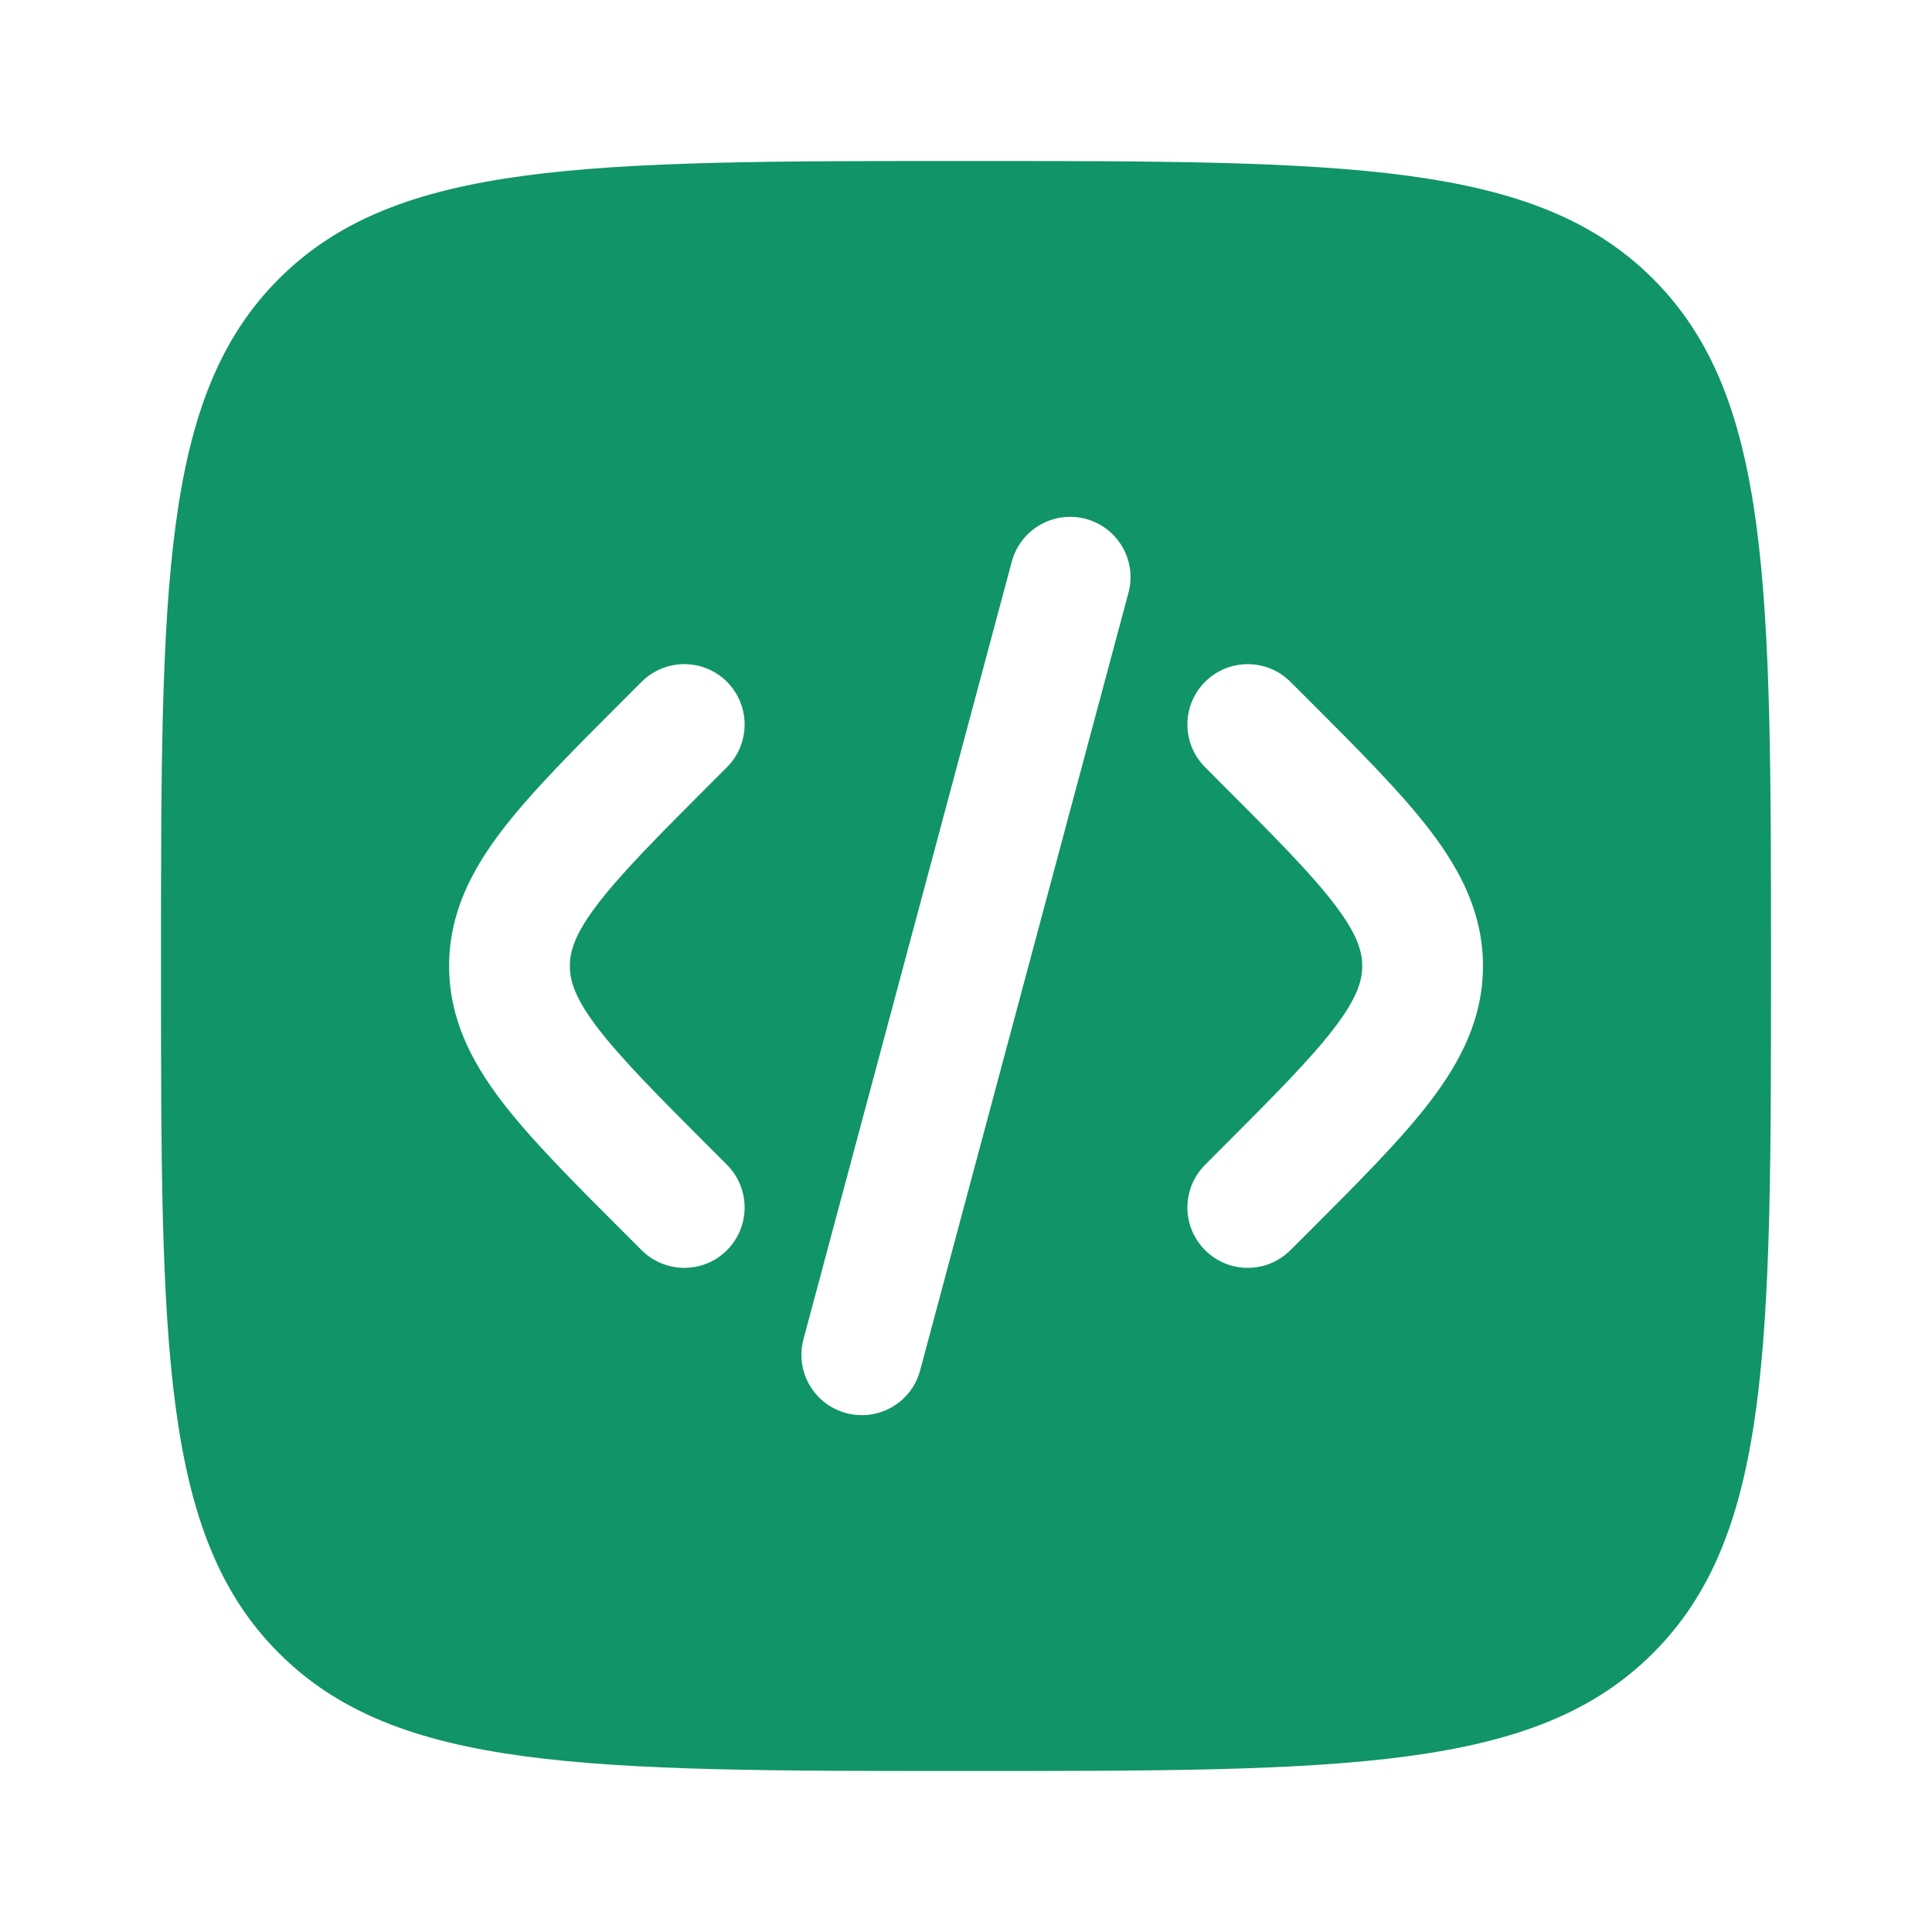
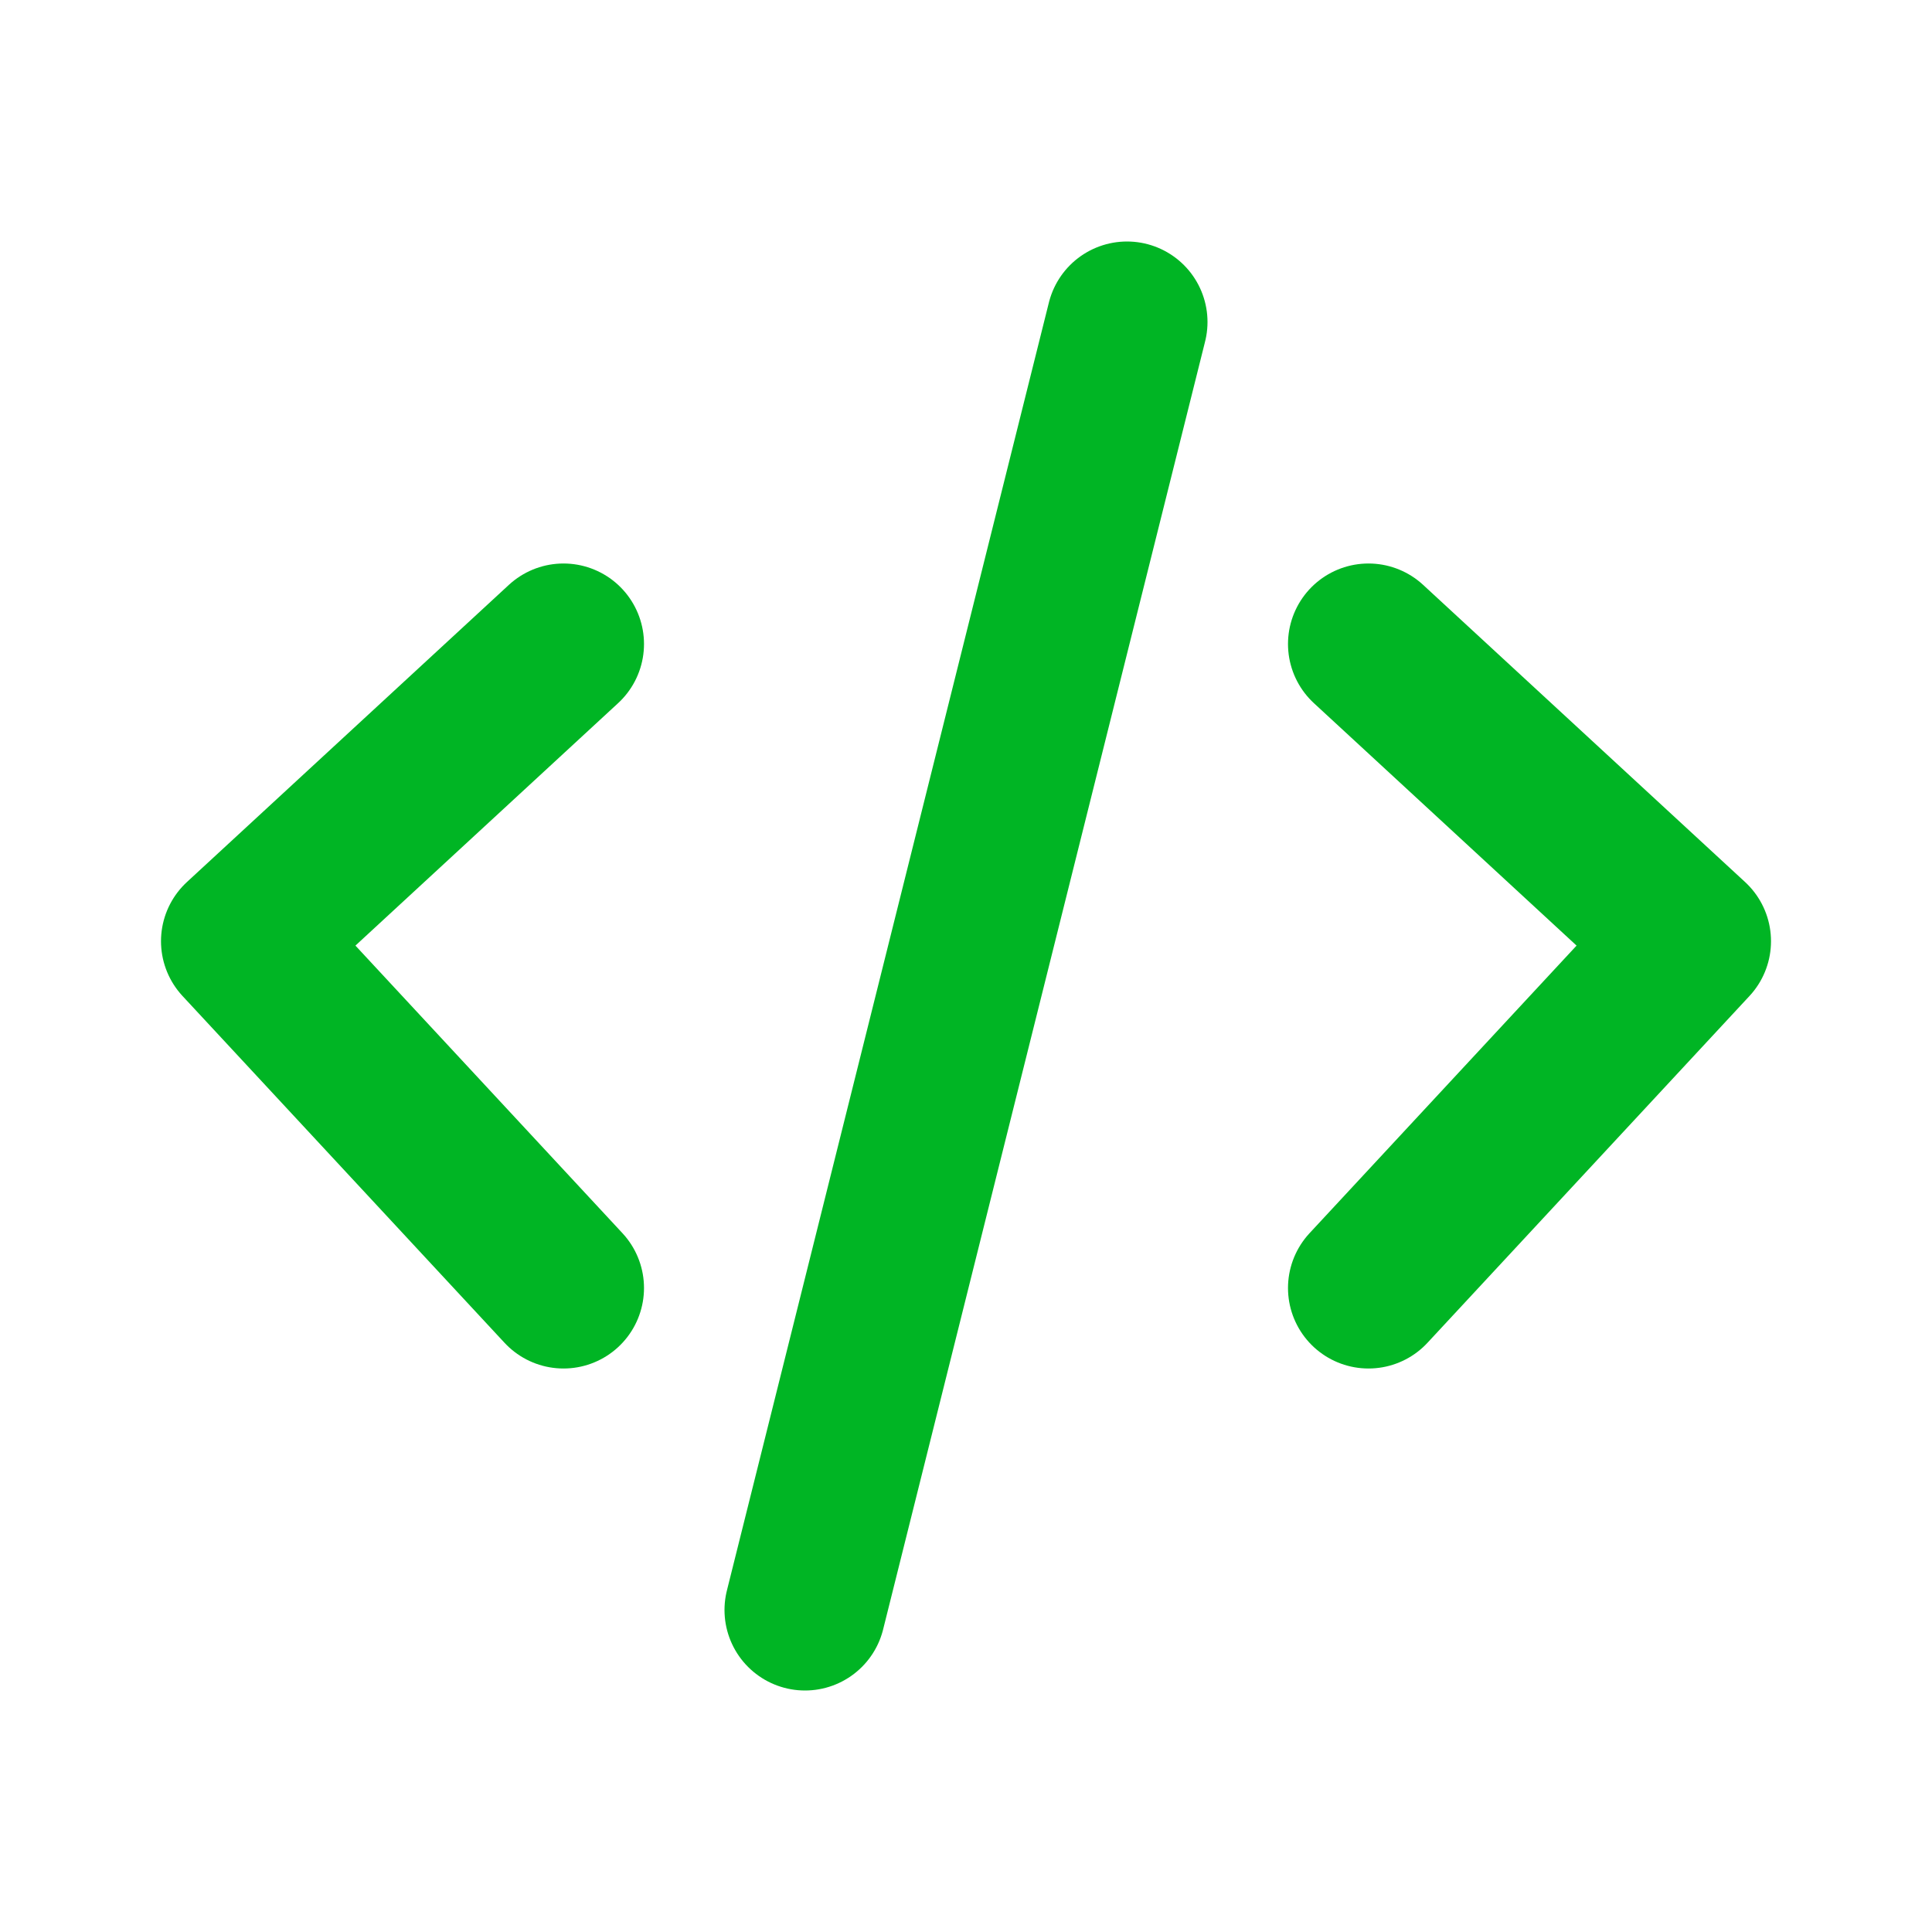
<svg xmlns="http://www.w3.org/2000/svg" width="800px" height="800px" viewBox="0 0 24 24" fill="none">
-   <path fill-rule="evenodd" clip-rule="evenodd" d="M3.464 3.464C2 4.929 2 7.286 2 12C2 16.714 2 19.071 3.464 20.535C4.929 22 7.286 22 12 22C16.714 22 19.071 22 20.535 20.535C22 19.071 22 16.714 22 12C22 7.286 22 4.929 20.535 3.464C19.071 2 16.714 2 12 2C7.286 2 4.929 2 3.464 3.464ZM13.488 6.446C13.888 6.553 14.126 6.964 14.018 7.364L11.43 17.024C11.323 17.424 10.912 17.661 10.512 17.554C10.111 17.447 9.874 17.036 9.981 16.636L12.569 6.976C12.677 6.576 13.088 6.339 13.488 6.446ZM14.97 8.47C15.263 8.177 15.737 8.177 16.03 8.47L16.239 8.678C16.874 9.313 17.404 9.843 17.768 10.32C18.152 10.824 18.422 11.356 18.422 12C18.422 12.644 18.152 13.176 17.768 13.68C17.404 14.157 16.874 14.687 16.239 15.322L16.03 15.53C15.737 15.823 15.263 15.823 14.97 15.53C14.677 15.237 14.677 14.763 14.97 14.47L15.141 14.298C15.823 13.616 16.28 13.157 16.575 12.77C16.858 12.4 16.922 12.184 16.922 12C16.922 11.816 16.858 11.6 16.575 11.23C16.28 10.843 15.823 10.384 15.141 9.702L14.97 9.53C14.677 9.237 14.677 8.763 14.97 8.47ZM7.97 8.47C8.263 8.177 8.738 8.177 9.031 8.47C9.323 8.763 9.323 9.237 9.031 9.53L8.859 9.702C8.177 10.384 7.721 10.843 7.425 11.23C7.142 11.6 7.079 11.816 7.079 12C7.079 12.184 7.142 12.4 7.425 12.77C7.721 13.157 8.177 13.616 8.859 14.298L9.031 14.47C9.323 14.763 9.323 15.237 9.031 15.53C8.738 15.823 8.263 15.823 7.97 15.53L7.762 15.322C7.126 14.687 6.596 14.157 6.232 13.68C5.848 13.176 5.579 12.644 5.579 12C5.579 11.356 5.848 10.824 6.232 10.32C6.596 9.843 7.126 9.313 7.762 8.678L7.97 8.47Z" fill="#109468" />
+   <path d="M7 8L3 11.692L7 16M17 8L21 11.692L17 16M14 4L10 20" stroke="#00b524" stroke-width="2" stroke-linecap="round" stroke-linejoin="round" />
</svg>
